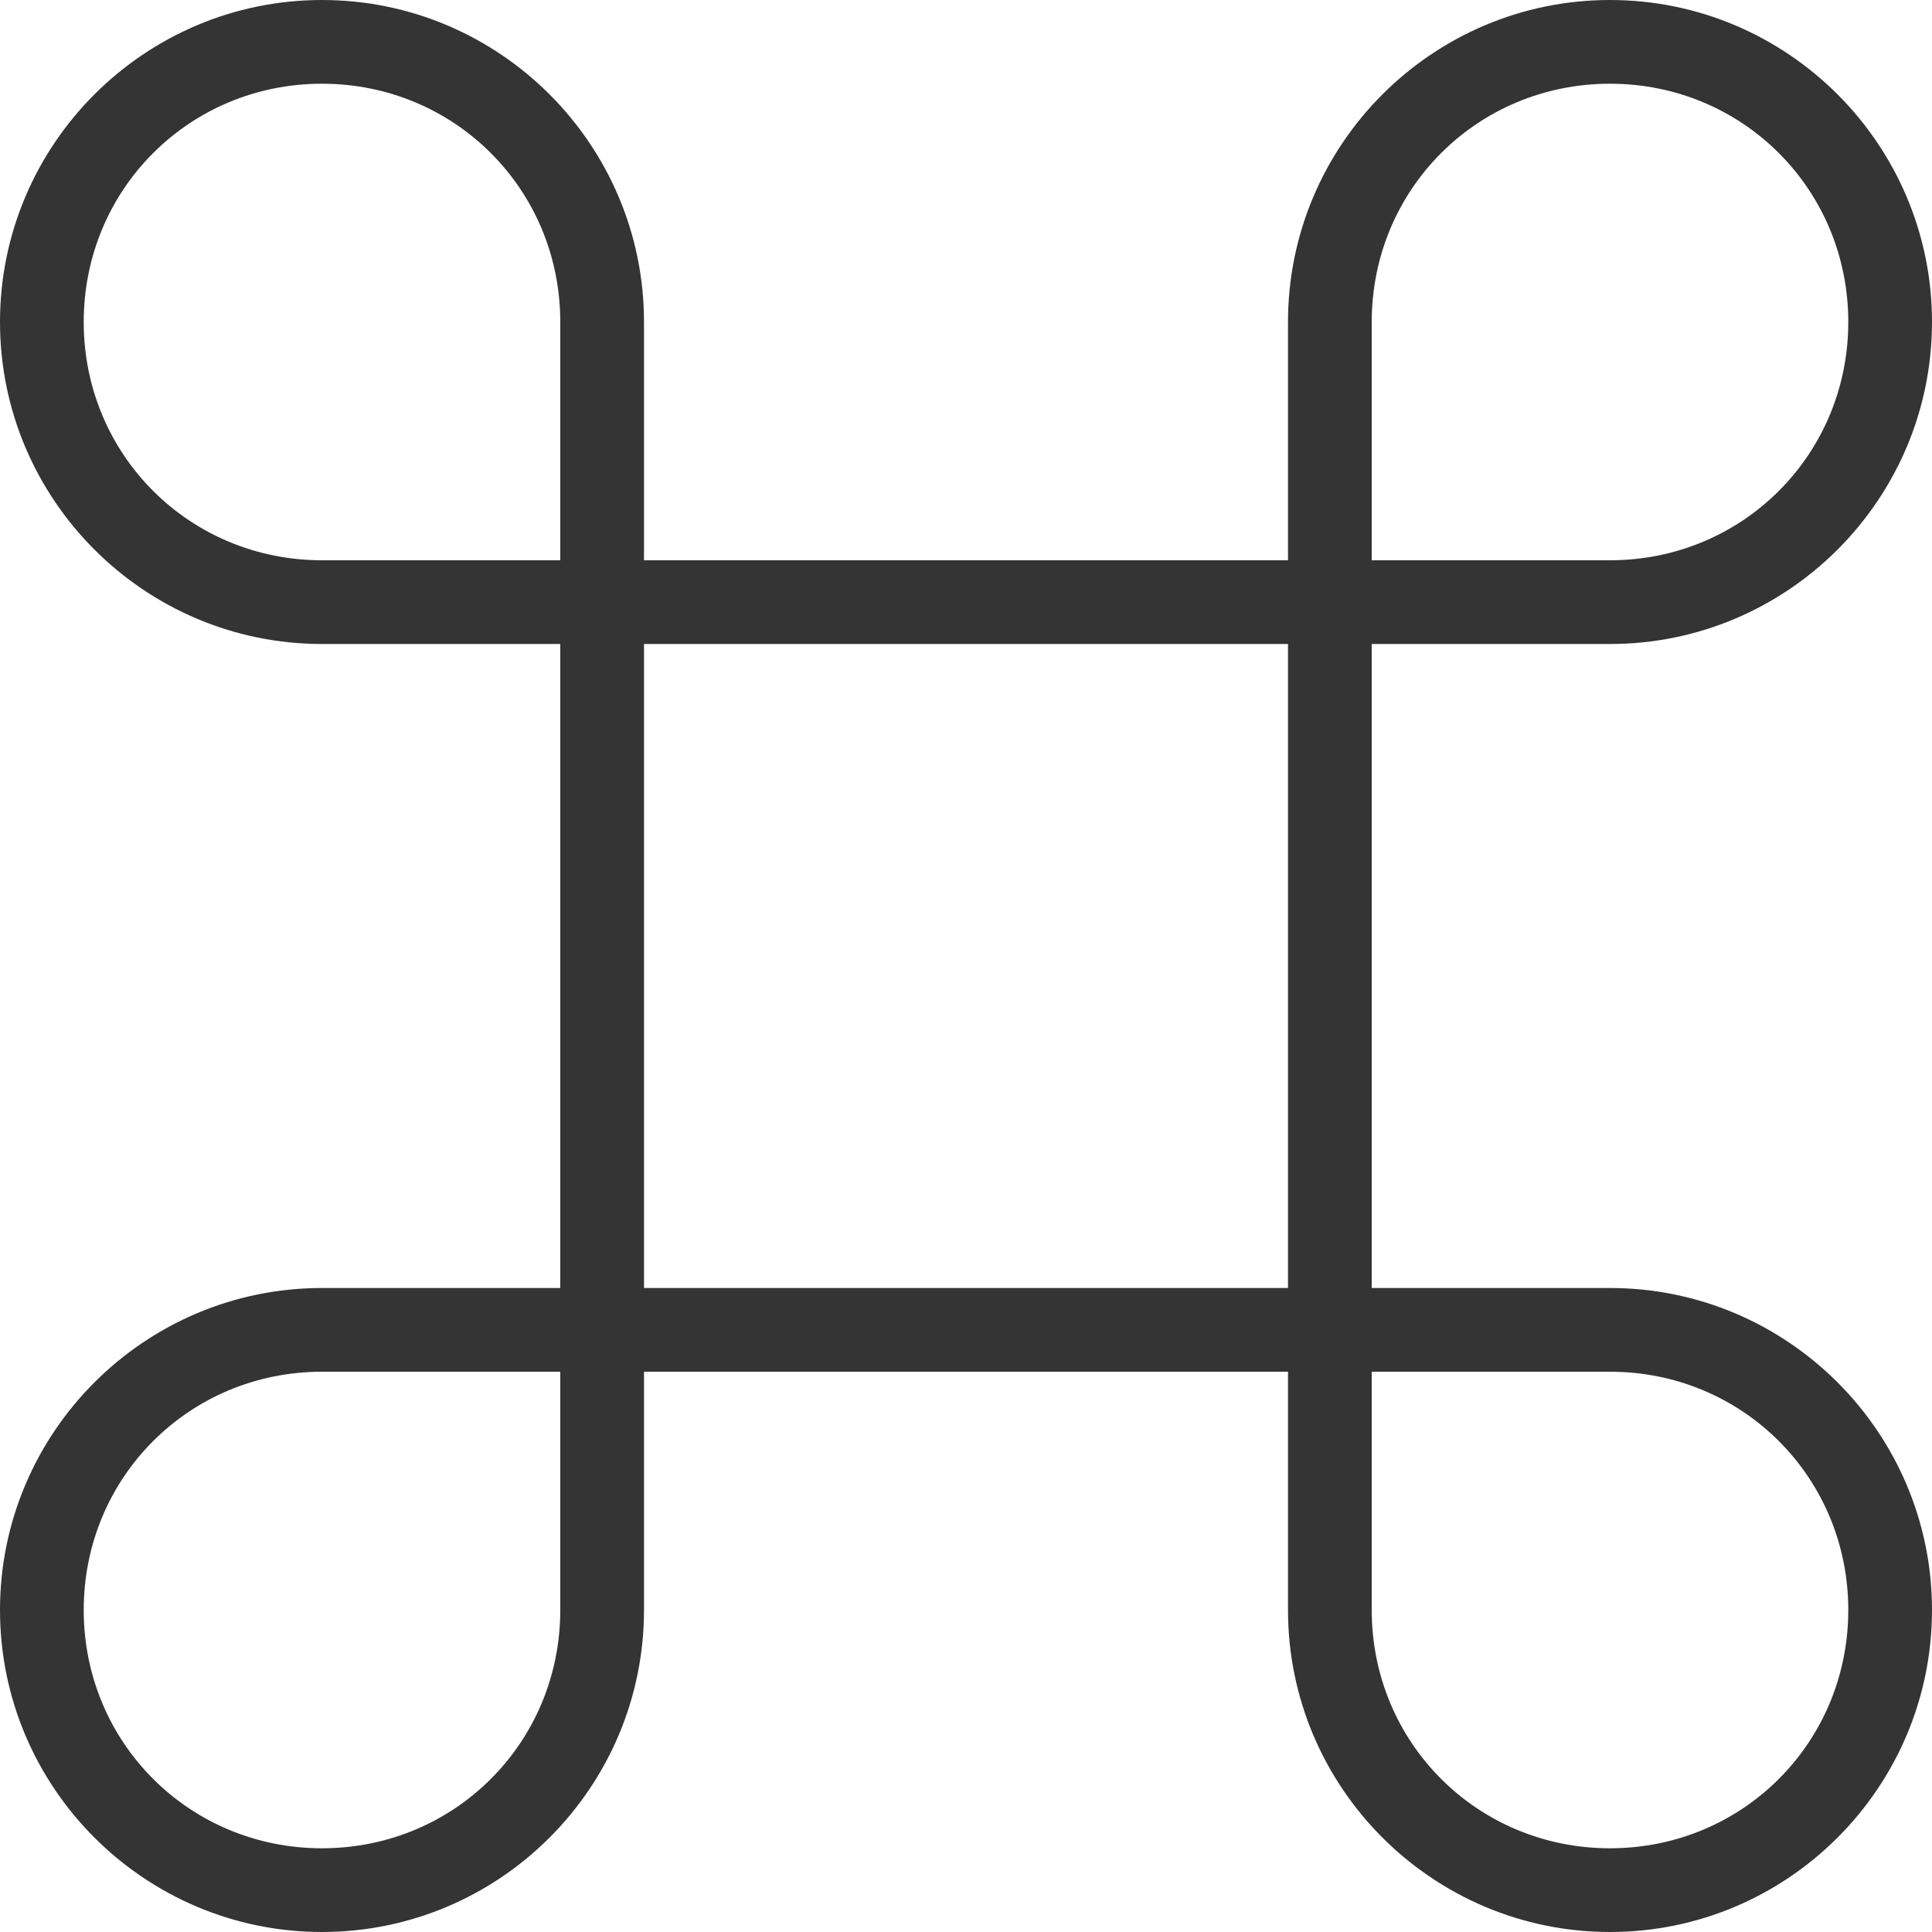
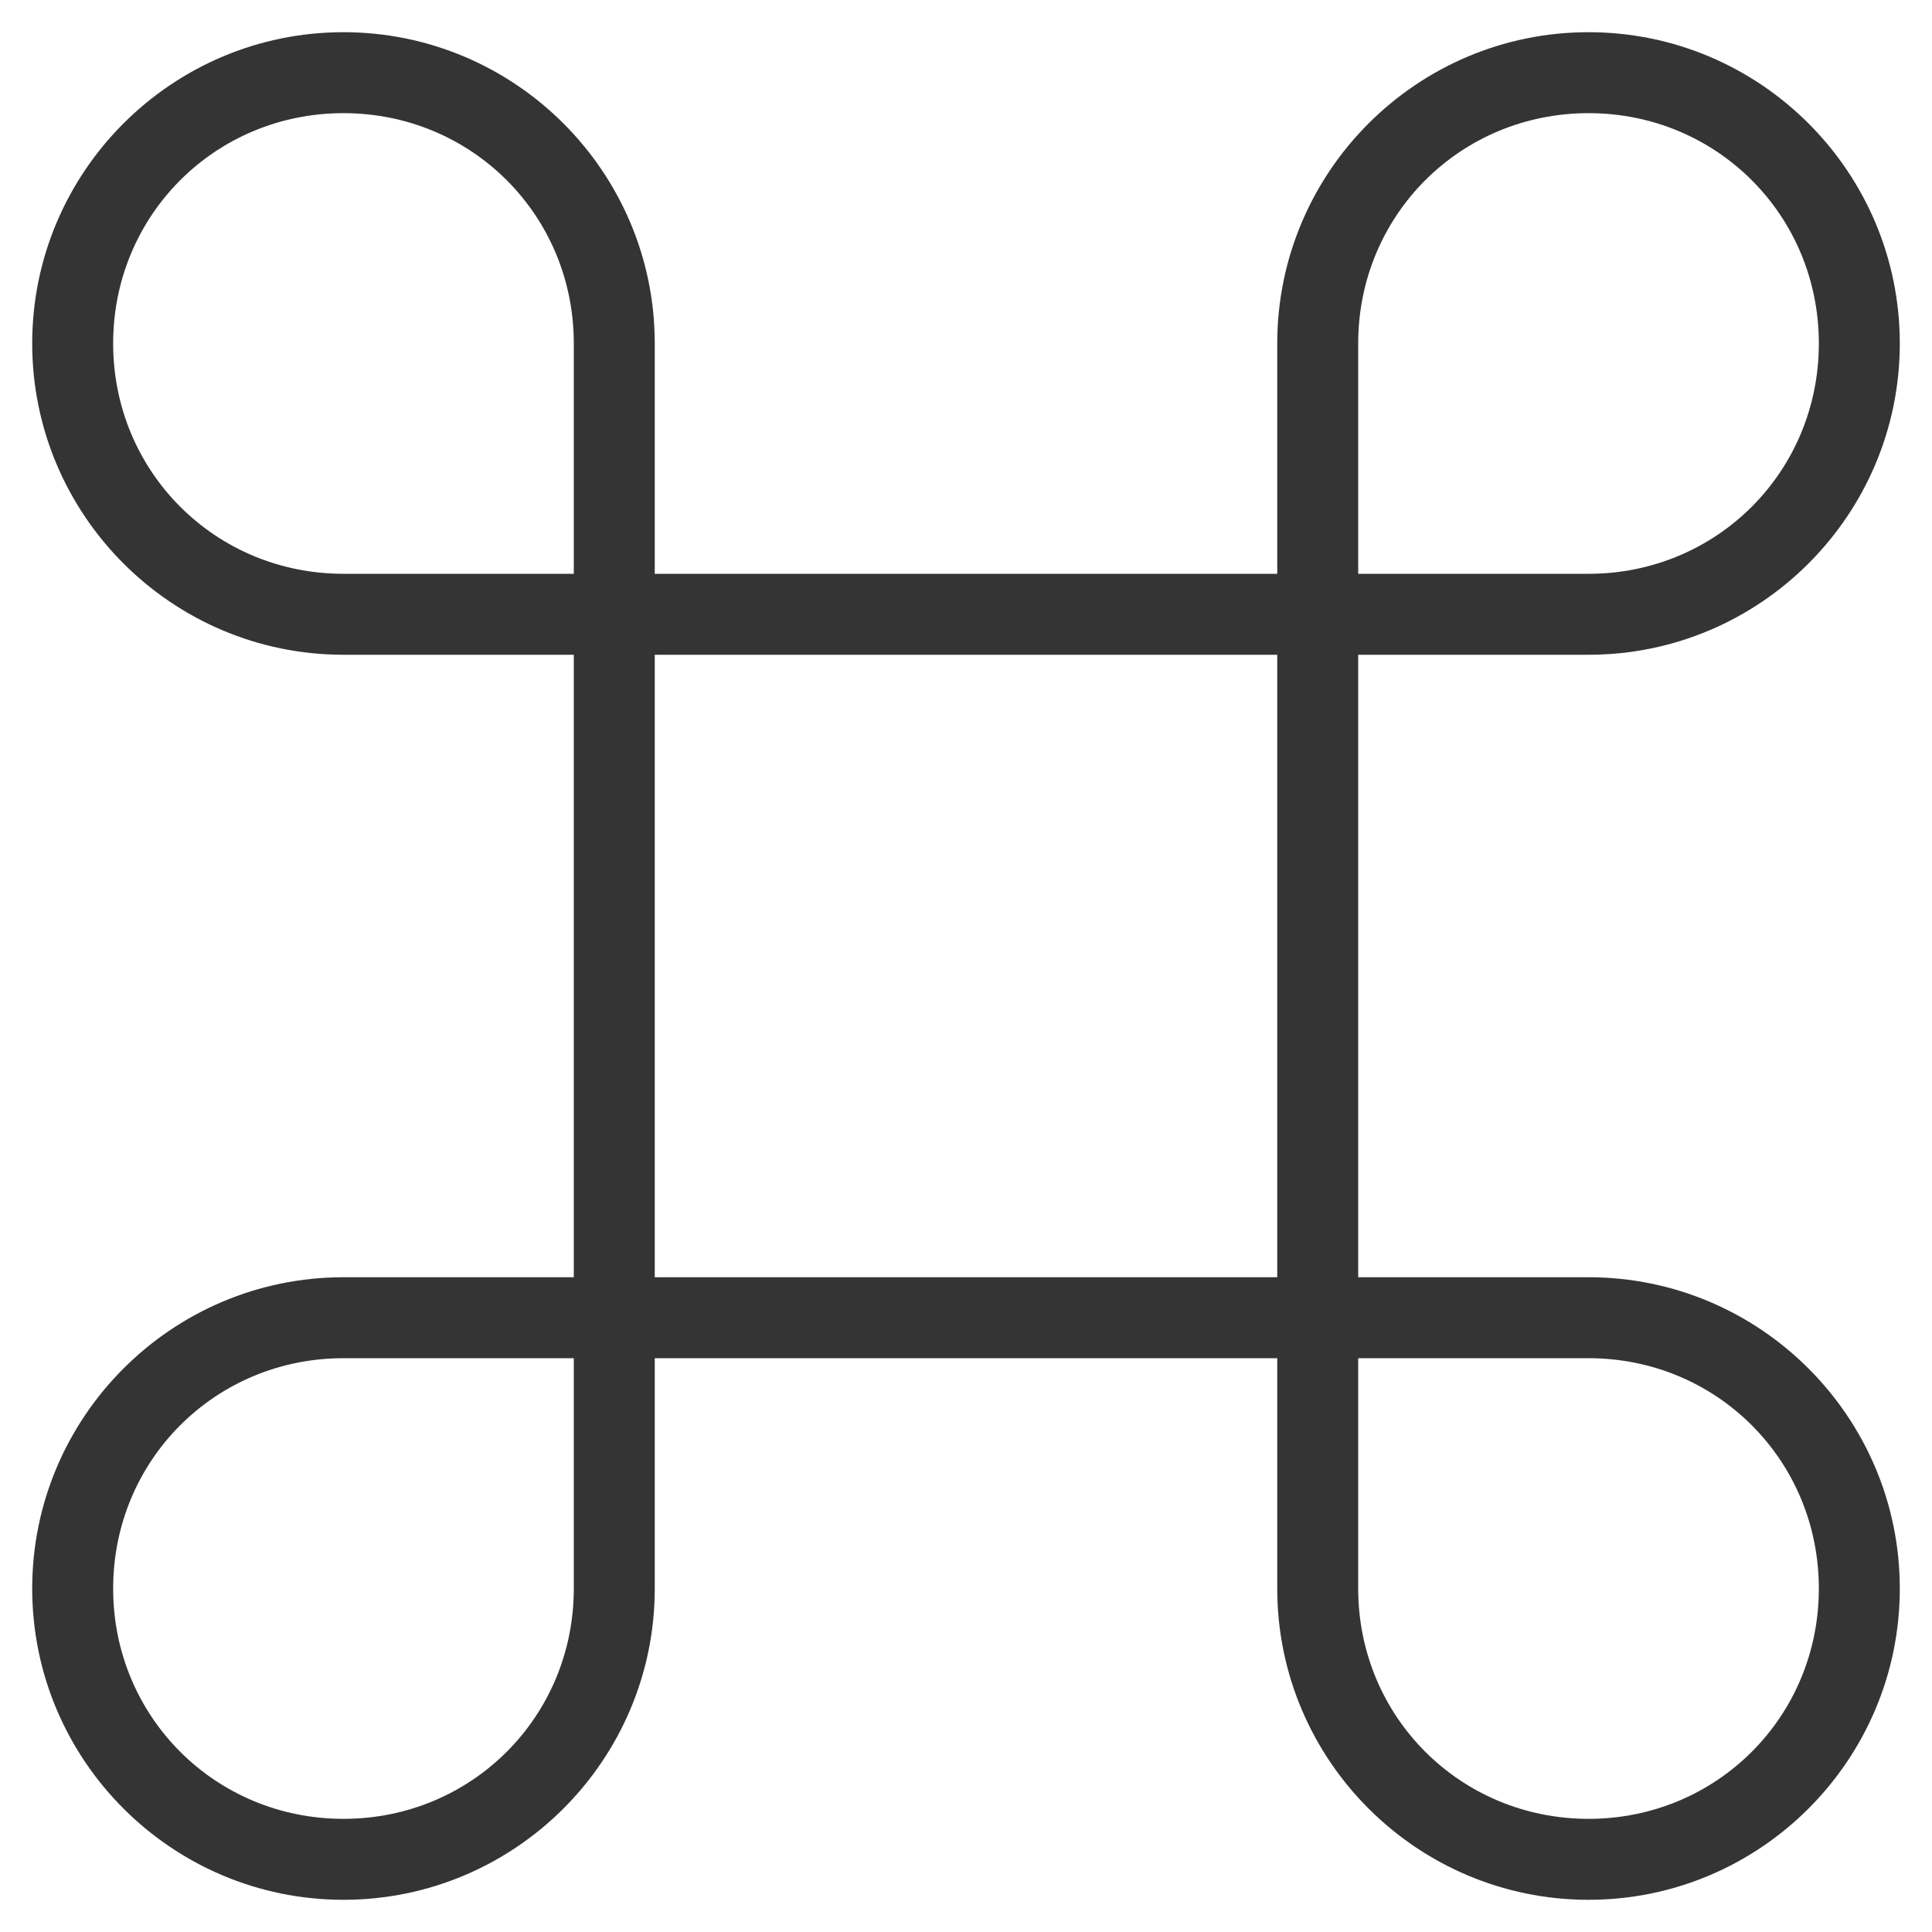
<svg xmlns="http://www.w3.org/2000/svg" width="30" height="30" viewBox="0 0 30 30" fill="none">
-   <path d="M25 20H21.3V10H25C27.757 10 30 7.757 30 5C30 2.243 27.757 0 25 0C22.243 0 20 2.243 20 5V8.7H10V5C10 2.243 7.757 0 5 0C2.243 0 0 2.243 0 5C0 7.757 2.243 10 5 10H8.7V20H5C2.243 20 0 22.243 0 25C0 27.757 2.243 30 5 30C7.757 30 10 27.757 10 25V21.3H20V25C20 27.757 22.243 30 25 30C27.757 30 30 27.757 30 25C30 22.243 27.757 20 25 20ZM21.3 5C21.3 2.94 22.94 1.3 25 1.3C27.06 1.3 28.7 2.94 28.7 5C28.7 7.06 27.06 8.7 25 8.7H21.3V5ZM5 8.7C2.94 8.7 1.3 7.06 1.3 5C1.3 2.94 2.94 1.3 5 1.3C7.06 1.3 8.7 2.94 8.7 5V8.7H5ZM8.7 25C8.7 27.06 7.06 28.7 5 28.7C2.94 28.7 1.3 27.06 1.3 25C1.3 22.94 2.94 21.3 5 21.3H8.7V25ZM10 20V10H20V20H10ZM25 28.7C22.94 28.7 21.3 27.06 21.3 25V21.3H25C27.06 21.3 28.7 22.94 28.7 25C28.7 27.06 27.06 28.7 25 28.7Z" fill="#343434" />
+   <path d="M24.667 19.833H21.09V10.167H24.667C27.332 10.167 29.5 7.998 29.5 5.333C29.5 2.668 27.332 0.5 24.667 0.5C22.002 0.5 19.833 2.668 19.833 5.333V8.91H10.167V5.333C10.167 2.668 7.998 0.5 5.333 0.5C2.668 0.5 0.5 2.668 0.5 5.333C0.5 7.998 2.668 10.167 5.333 10.167H8.91V19.833H5.333C2.668 19.833 0.5 22.002 0.5 24.667C0.5 27.332 2.668 29.5 5.333 29.5C7.998 29.5 10.167 27.332 10.167 24.667V21.09H19.833V24.667C19.833 27.332 22.002 29.5 24.667 29.5C27.332 29.5 29.5 27.332 29.5 24.667C29.5 22.002 27.332 19.833 24.667 19.833ZM21.09 5.333C21.09 3.342 22.675 1.757 24.667 1.757C26.658 1.757 28.243 3.342 28.243 5.333C28.243 7.325 26.658 8.91 24.667 8.91H21.09V5.333ZM5.333 8.91C3.342 8.91 1.757 7.325 1.757 5.333C1.757 3.342 3.342 1.757 5.333 1.757C7.325 1.757 8.91 3.342 8.91 5.333V8.91H5.333ZM8.91 24.667C8.91 26.658 7.325 28.243 5.333 28.243C3.342 28.243 1.757 26.658 1.757 24.667C1.757 22.675 3.342 21.09 5.333 21.09H8.91V24.667ZM10.167 19.833V10.167H19.833V19.833H10.167ZM24.667 28.243C22.675 28.243 21.09 26.658 21.09 24.667V21.09H24.667C26.658 21.09 28.243 22.675 28.243 24.667C28.243 26.658 26.658 28.243 24.667 28.243Z" fill="#343434" />
</svg>
